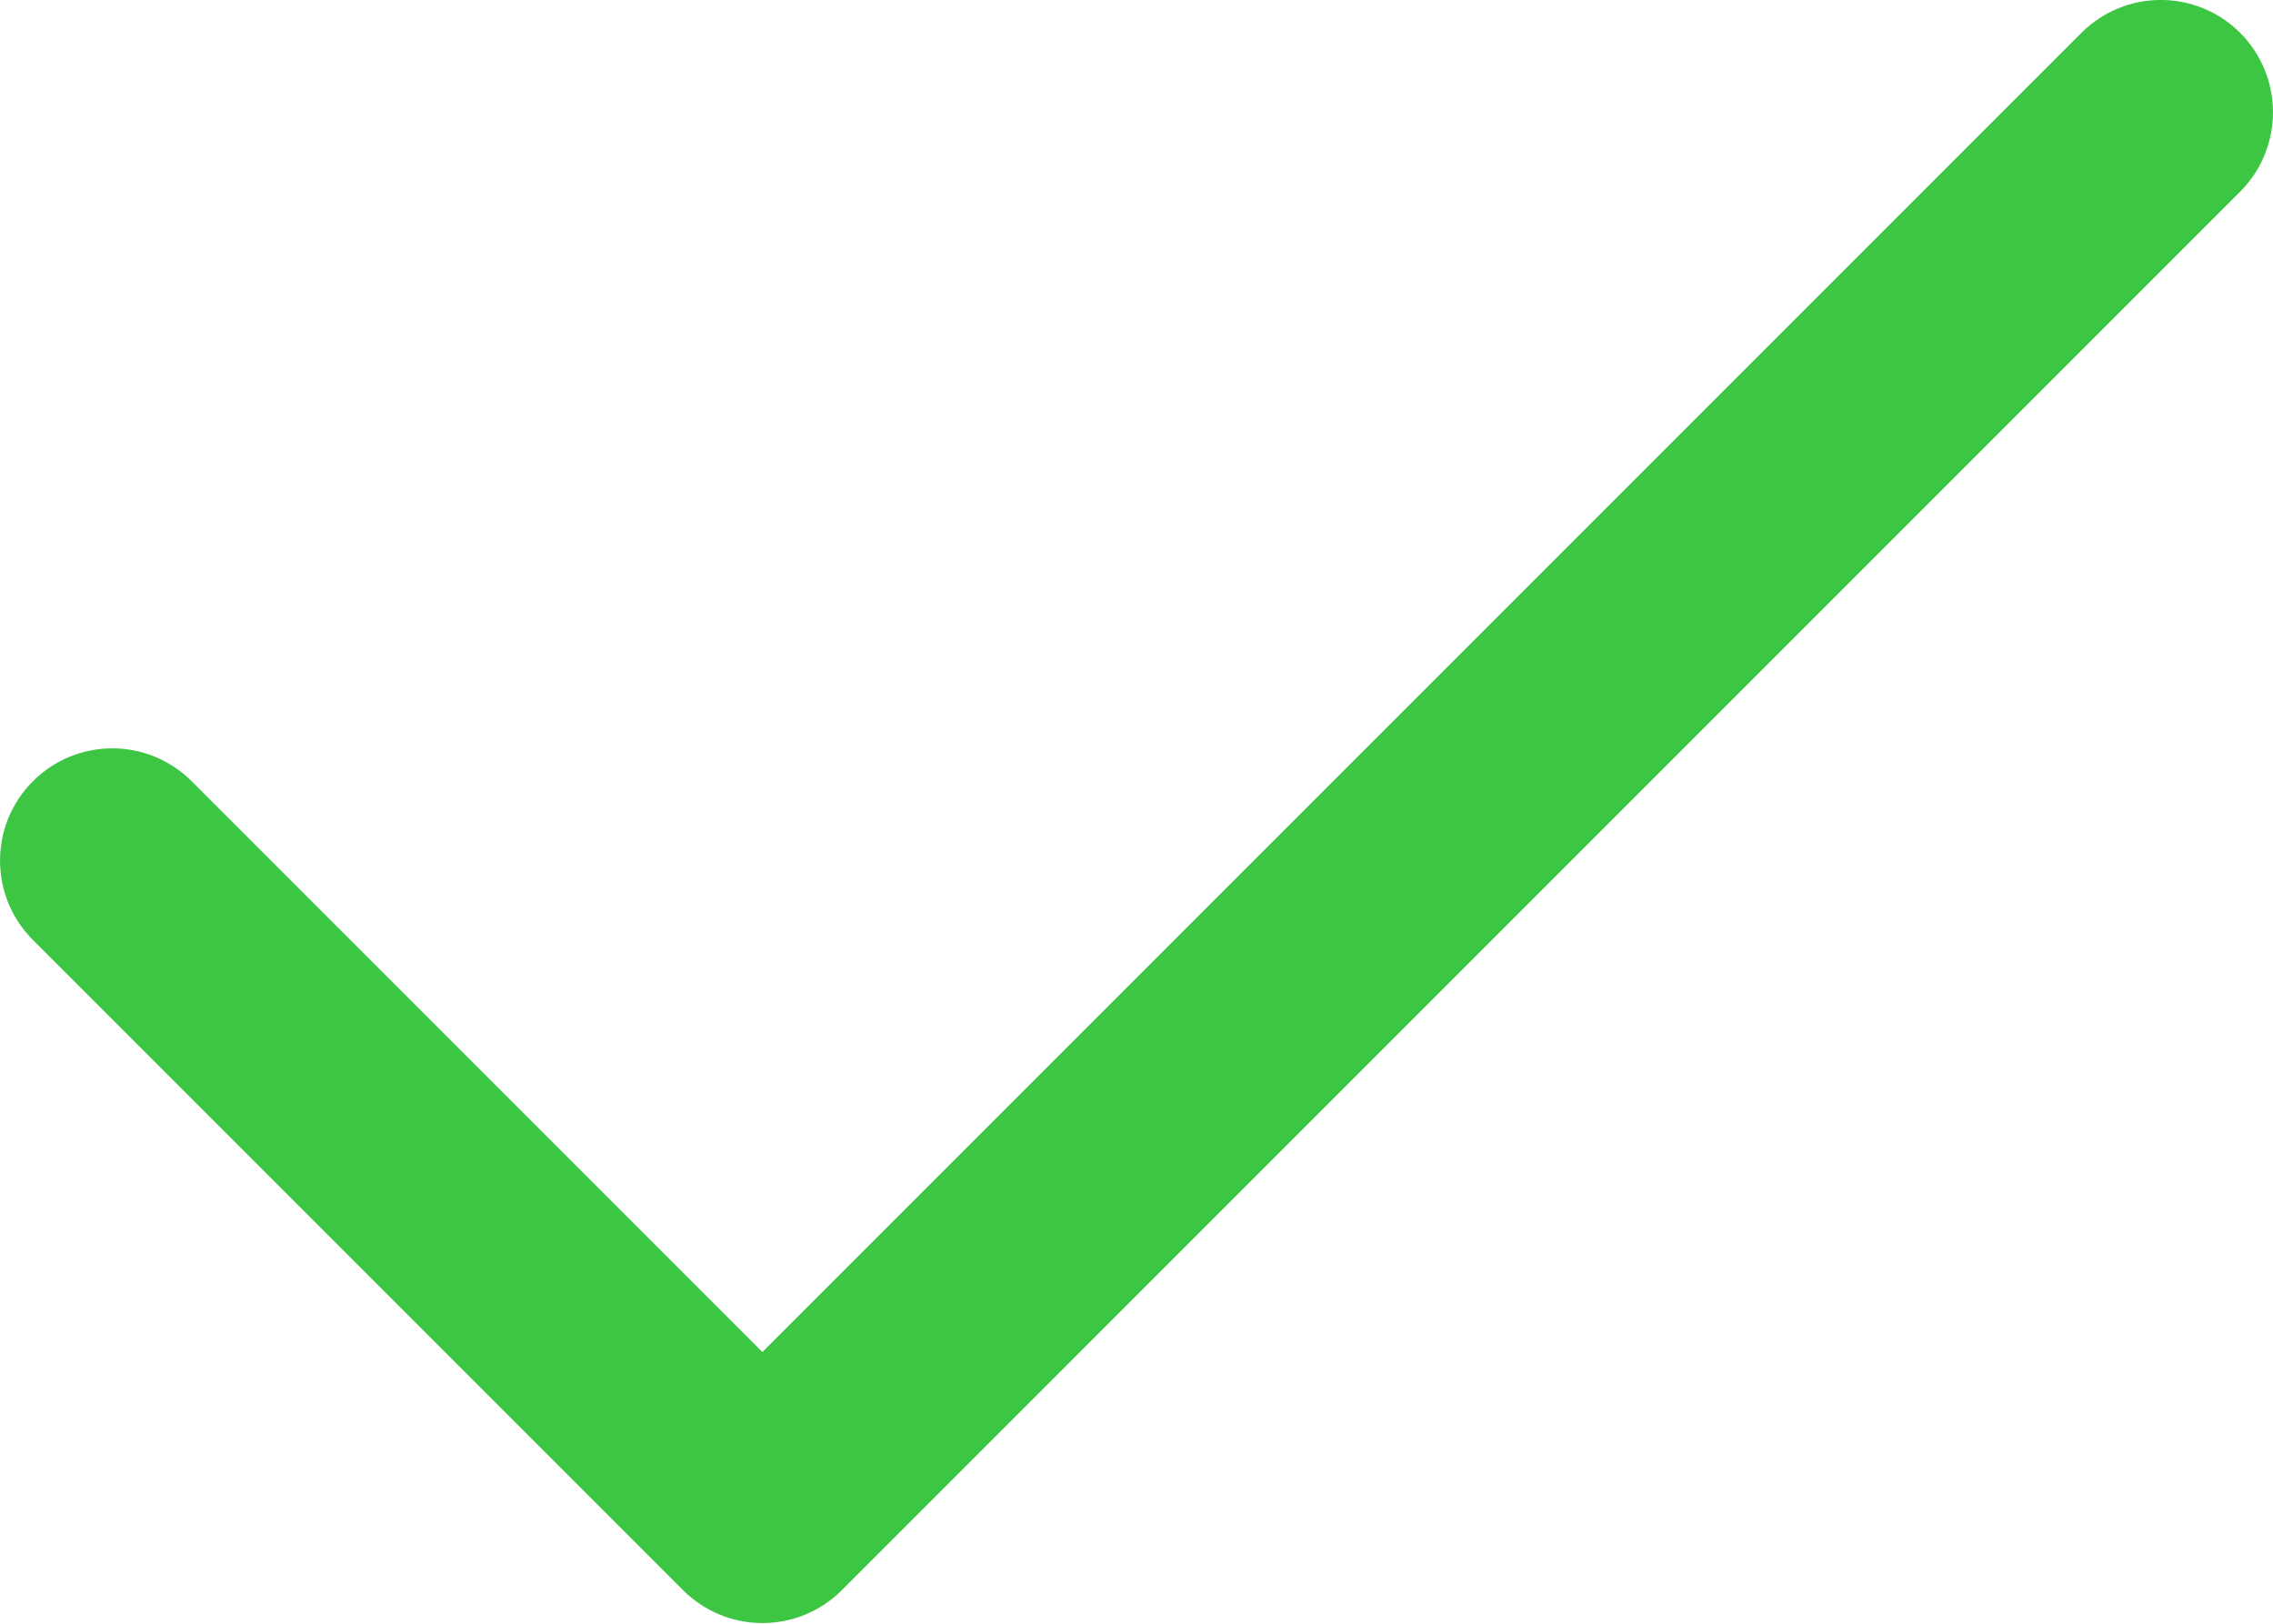
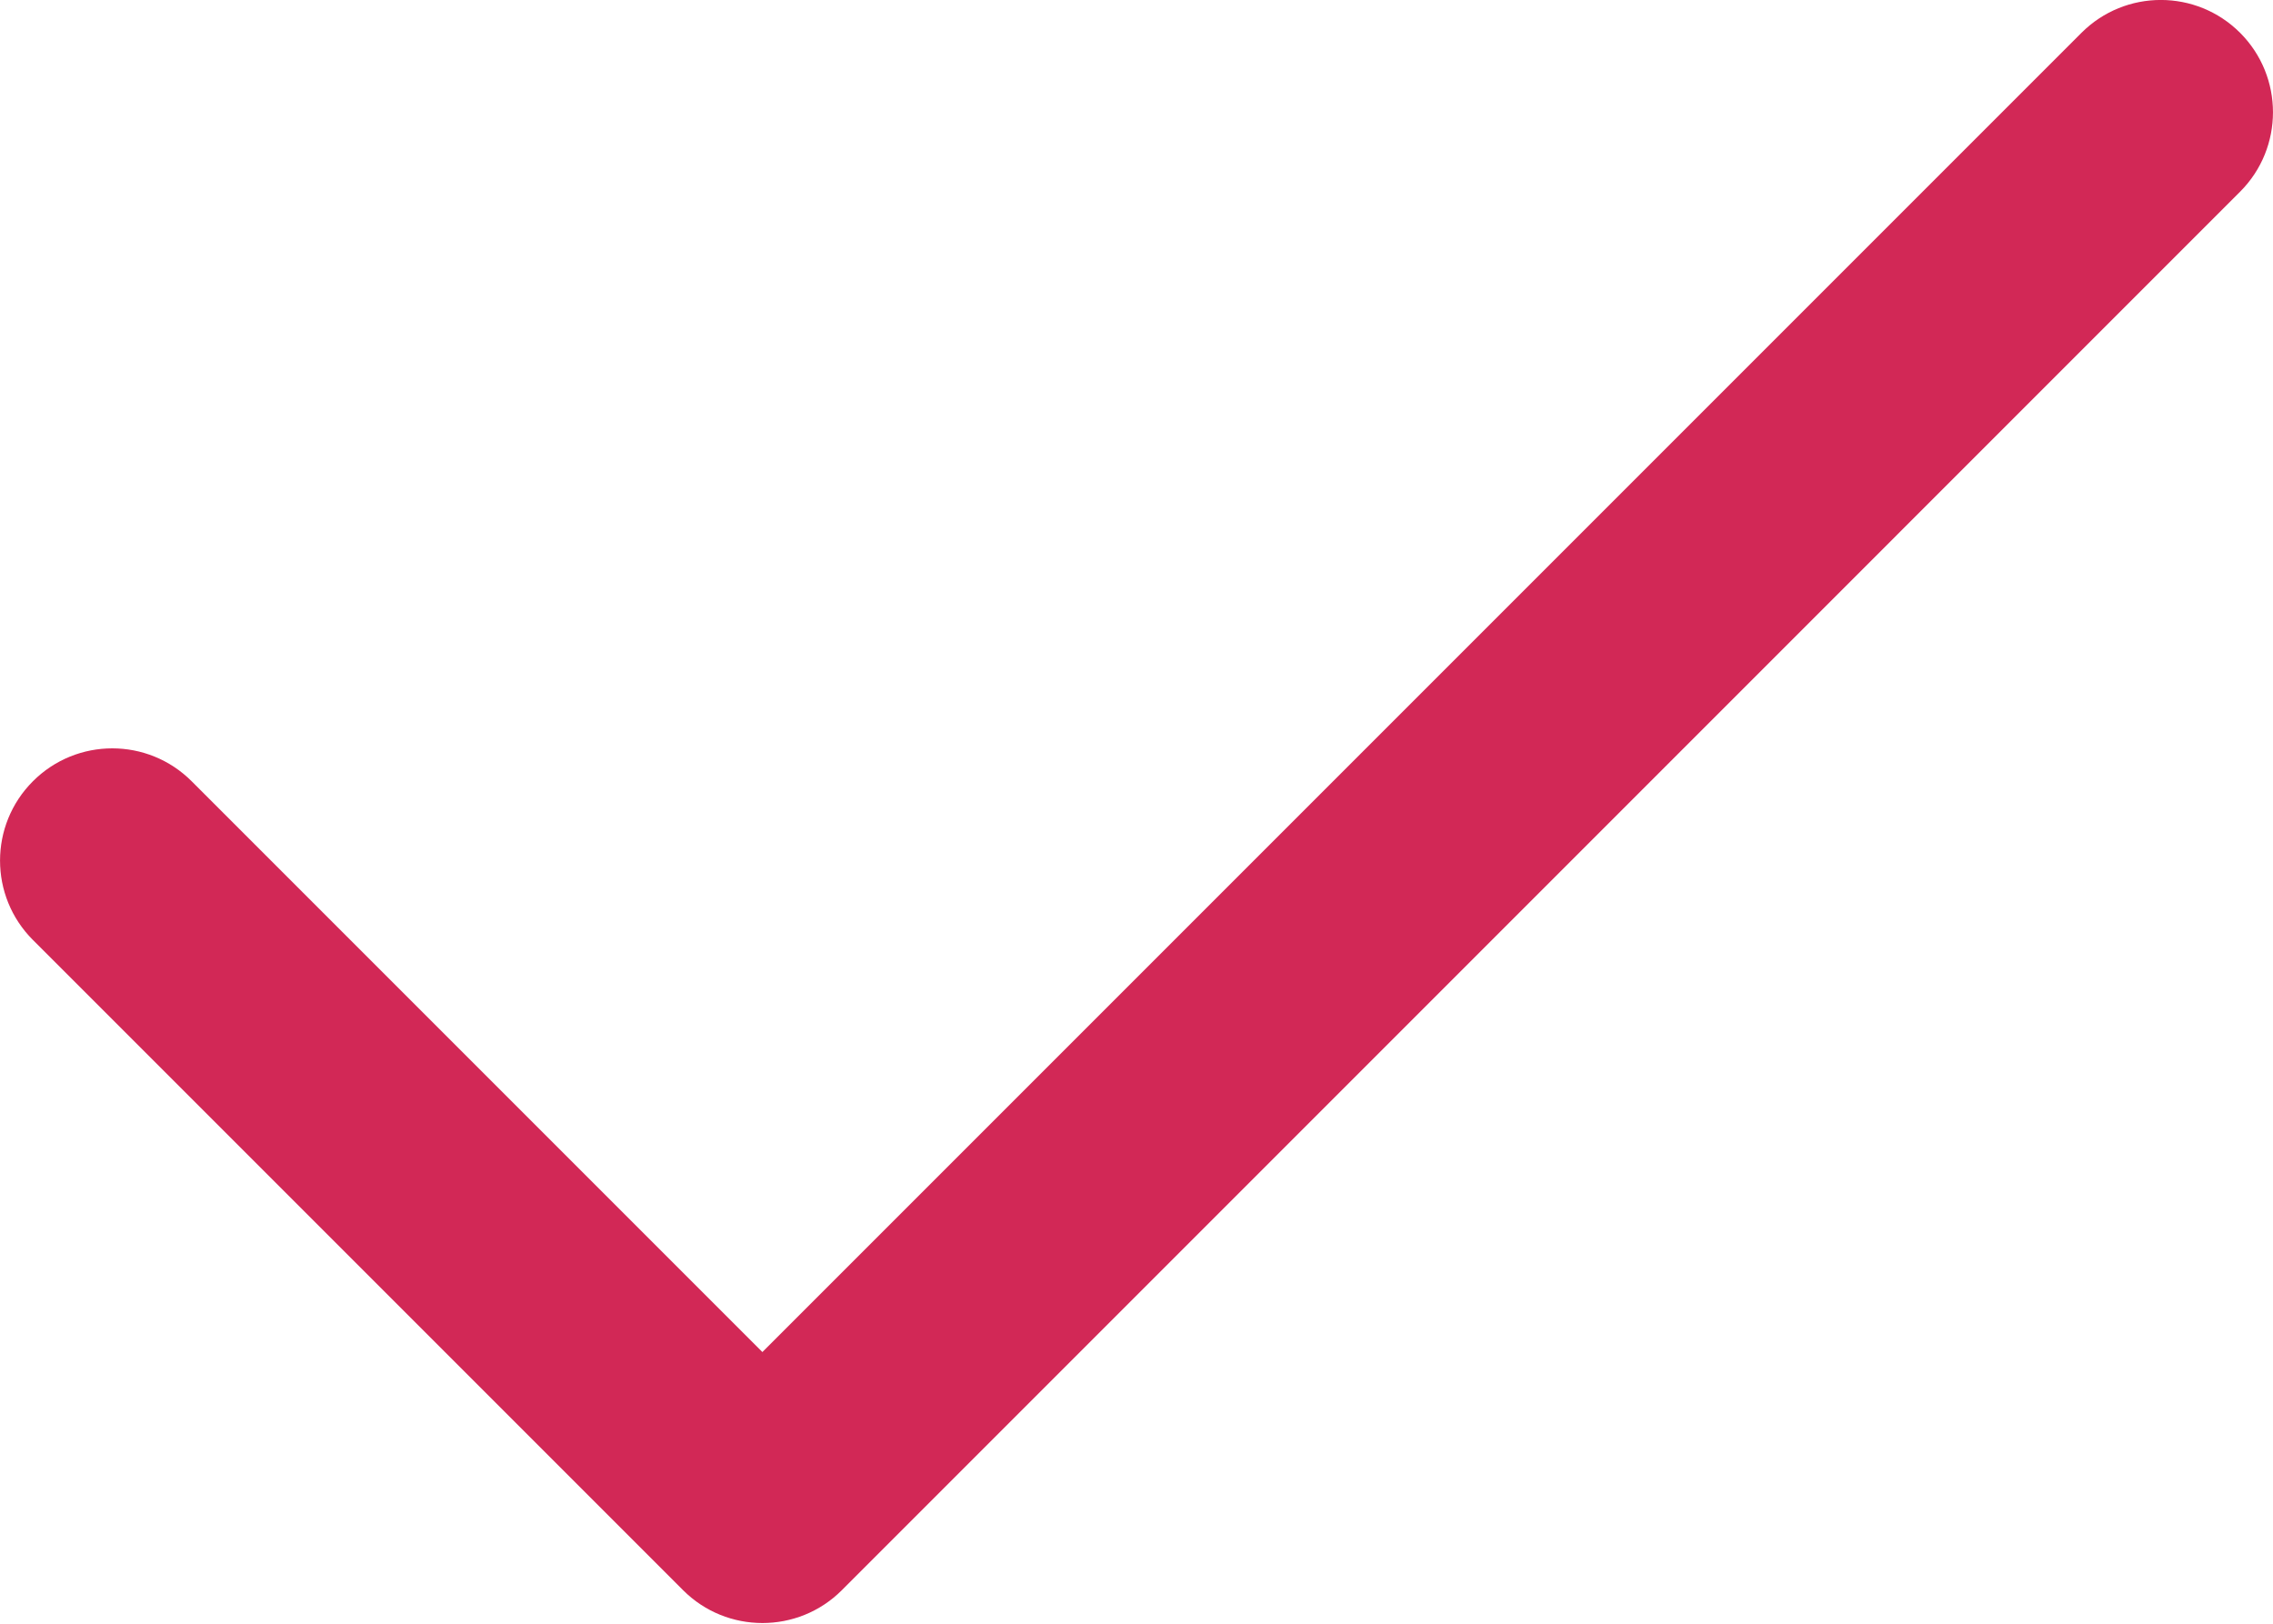
- <svg xmlns="http://www.w3.org/2000/svg" version="1.0" id="Layer_1" x="0px" y="0px" width="30.375px" height="21.688px" viewBox="0 0 30.375 21.688" enable-background="new 0 0 30.375 21.688" xml:space="preserve">
-   <style>
- 		#price-table__glifes--yes {
- 			fill: #3dc644;
- 		}
- 	</style>
-   <path id="price-table__glifes--yes" d="M29.936,0.439c-0.586-0.586-1.535-0.586-2.121,0L10.188,18.066l-7.627-7.627c-0.586-0.586-1.535-0.586-2.121,0  s-0.586,1.535,0,2.121l8.688,8.688c0.293,0.293,0.677,0.439,1.061,0.439s0.768-0.146,1.061-0.439L29.936,2.561  C30.521,1.975,30.521,1.025,29.936,0.439z" />
+ <svg xmlns="http://www.w3.org/2000/svg" version="1.0" id="Layer_1" width="30.375px" height="21.688px" viewBox="0 0 30.375 21.688" enable-background="new 0 0 30.375 21.688" xml:space="preserve">
+   <path fill="#d22856" d="M29.936,0.439c-0.586-0.586-1.535-0.586-2.121,0L10.188,18.066l-7.627-7.627c-0.586-0.586-1.535-0.586-2.121,0  s-0.586,1.535,0,2.121l8.688,8.688c0.293,0.293,0.677,0.439,1.061,0.439s0.768-0.146,1.061-0.439L29.936,2.561  C30.521,1.975,30.521,1.025,29.936,0.439z" />
</svg>
